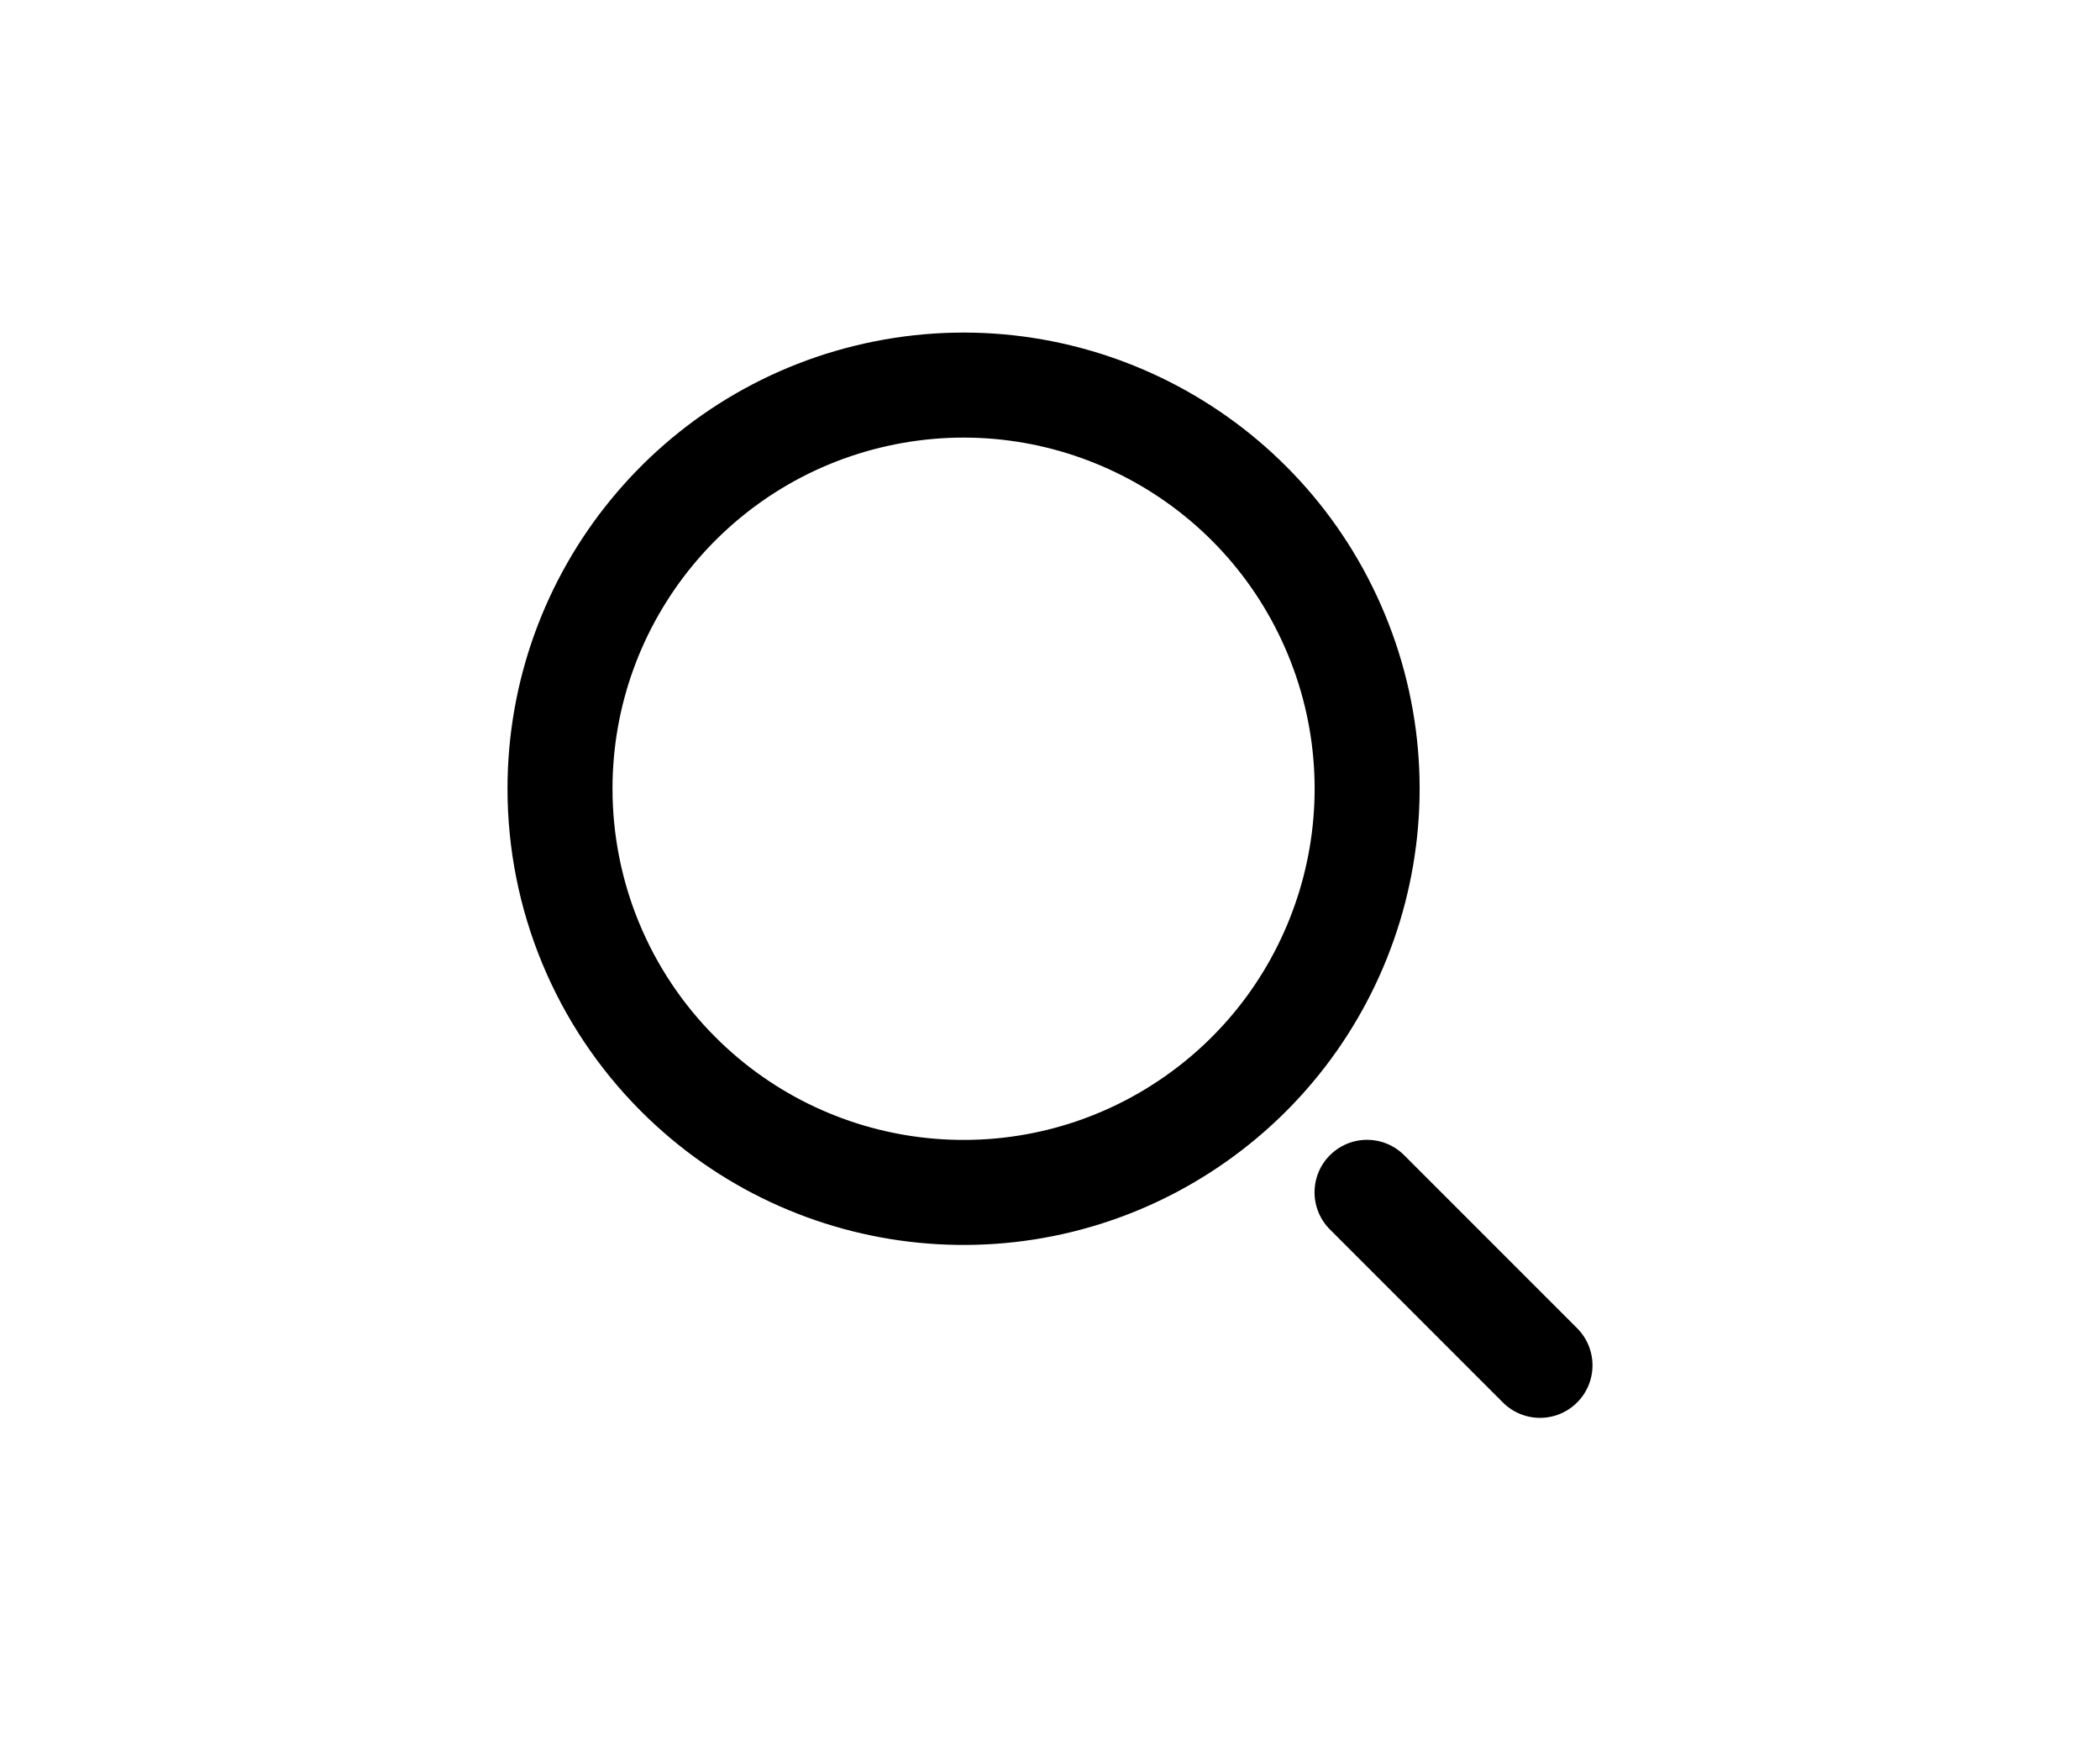
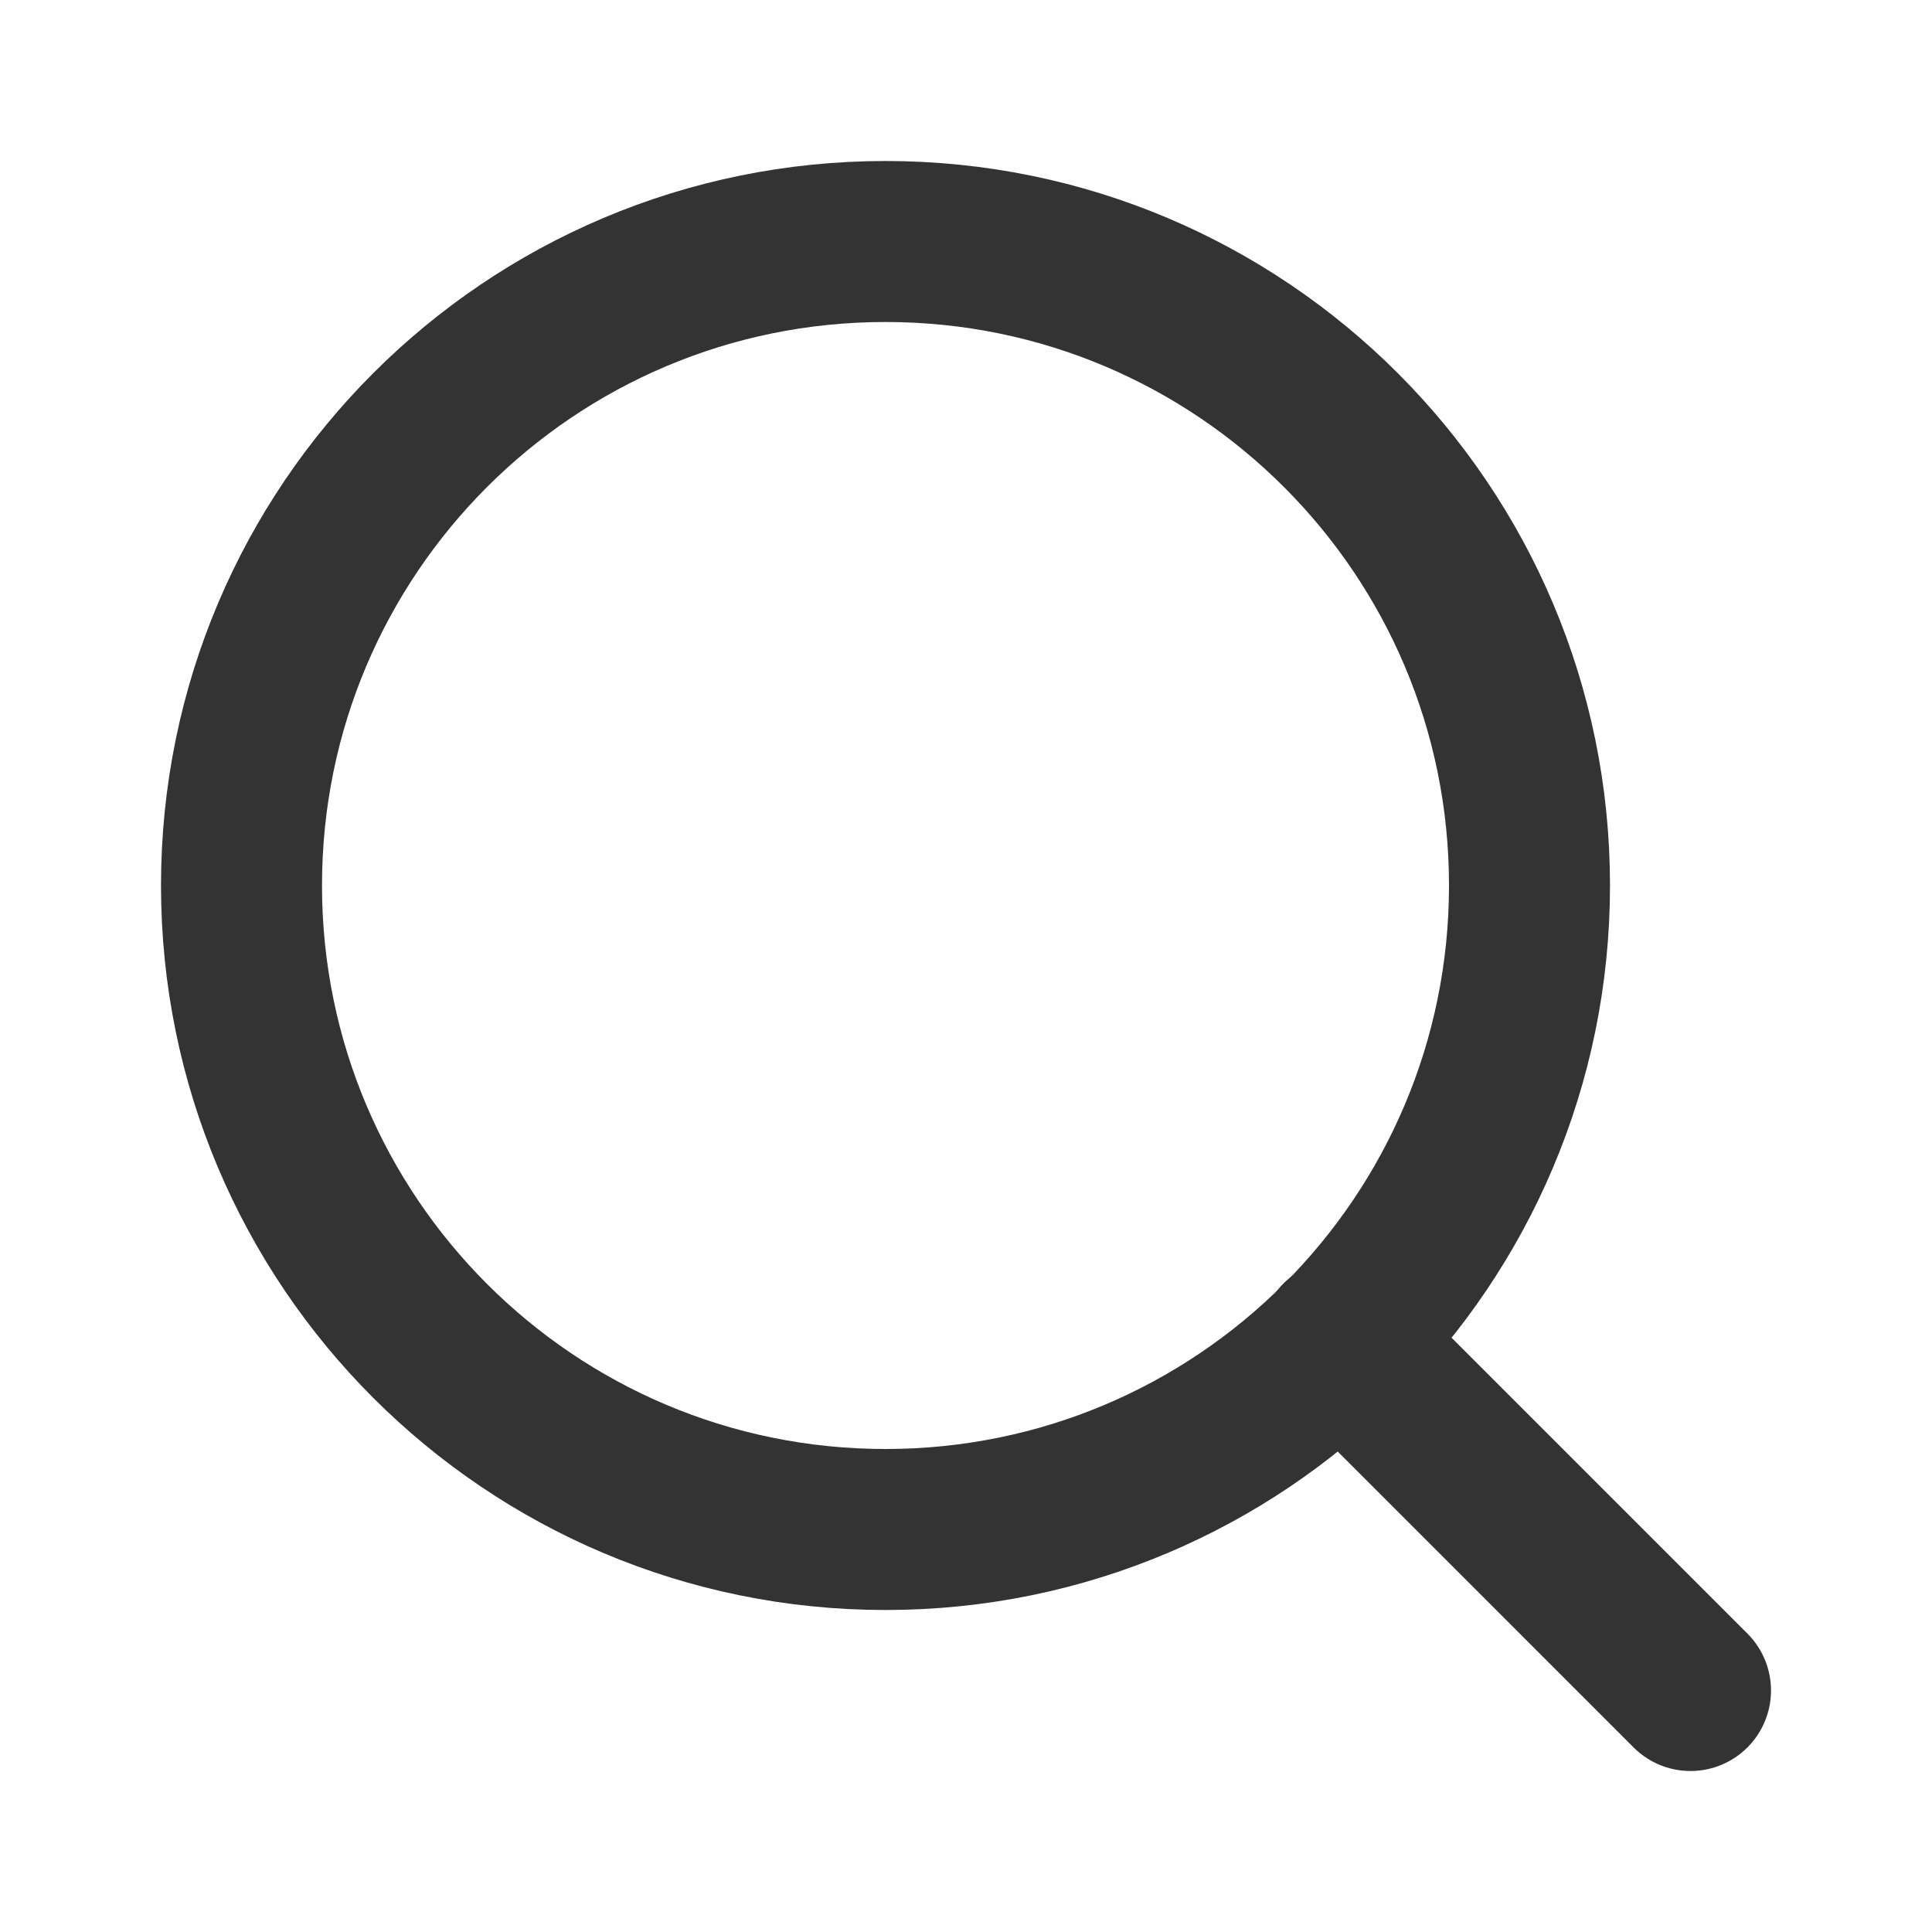
- <svg xmlns="http://www.w3.org/2000/svg" width="30px" height="25px" viewBox="0 -0.5 25 25" fill="none">
-   <path fill-rule="evenodd" clip-rule="evenodd" d="M5.5 10.765C5.5 8.015 7.443 5.648 10.14 5.111C12.838 4.575 15.539 6.019 16.591 8.56C17.644 11.101 16.754 14.031 14.467 15.559C12.18 17.087 9.133 16.787 7.188 14.841C6.107 13.76 5.5 12.294 5.5 10.765Z" stroke="#000000" stroke-width="1.5" stroke-linecap="round" stroke-linejoin="round" />
-   <path d="M17.029 16.529L19.5 19" stroke="#000000" stroke-width="1.5" stroke-linecap="round" stroke-linejoin="round" />
+ <svg xmlns="http://www.w3.org/2000/svg" width="18" height="18" viewBox="0 0 18 18" fill="none">
+   <path d="M8.25 14.25C11.564 14.25 14.25 11.564 14.25 8.25C14.25 4.936 11.564 2.25 8.25 2.25C4.936 2.25 2.25 4.936 2.25 8.25C2.25 11.564 4.936 14.25 8.25 14.25Z" stroke="#333333" stroke-width="1.5" stroke-linecap="round" stroke-linejoin="round" />
+   <path d="M15.75 15.75L12.488 12.488" stroke="#333333" stroke-width="1.5" stroke-linecap="round" stroke-linejoin="round" />
</svg>
